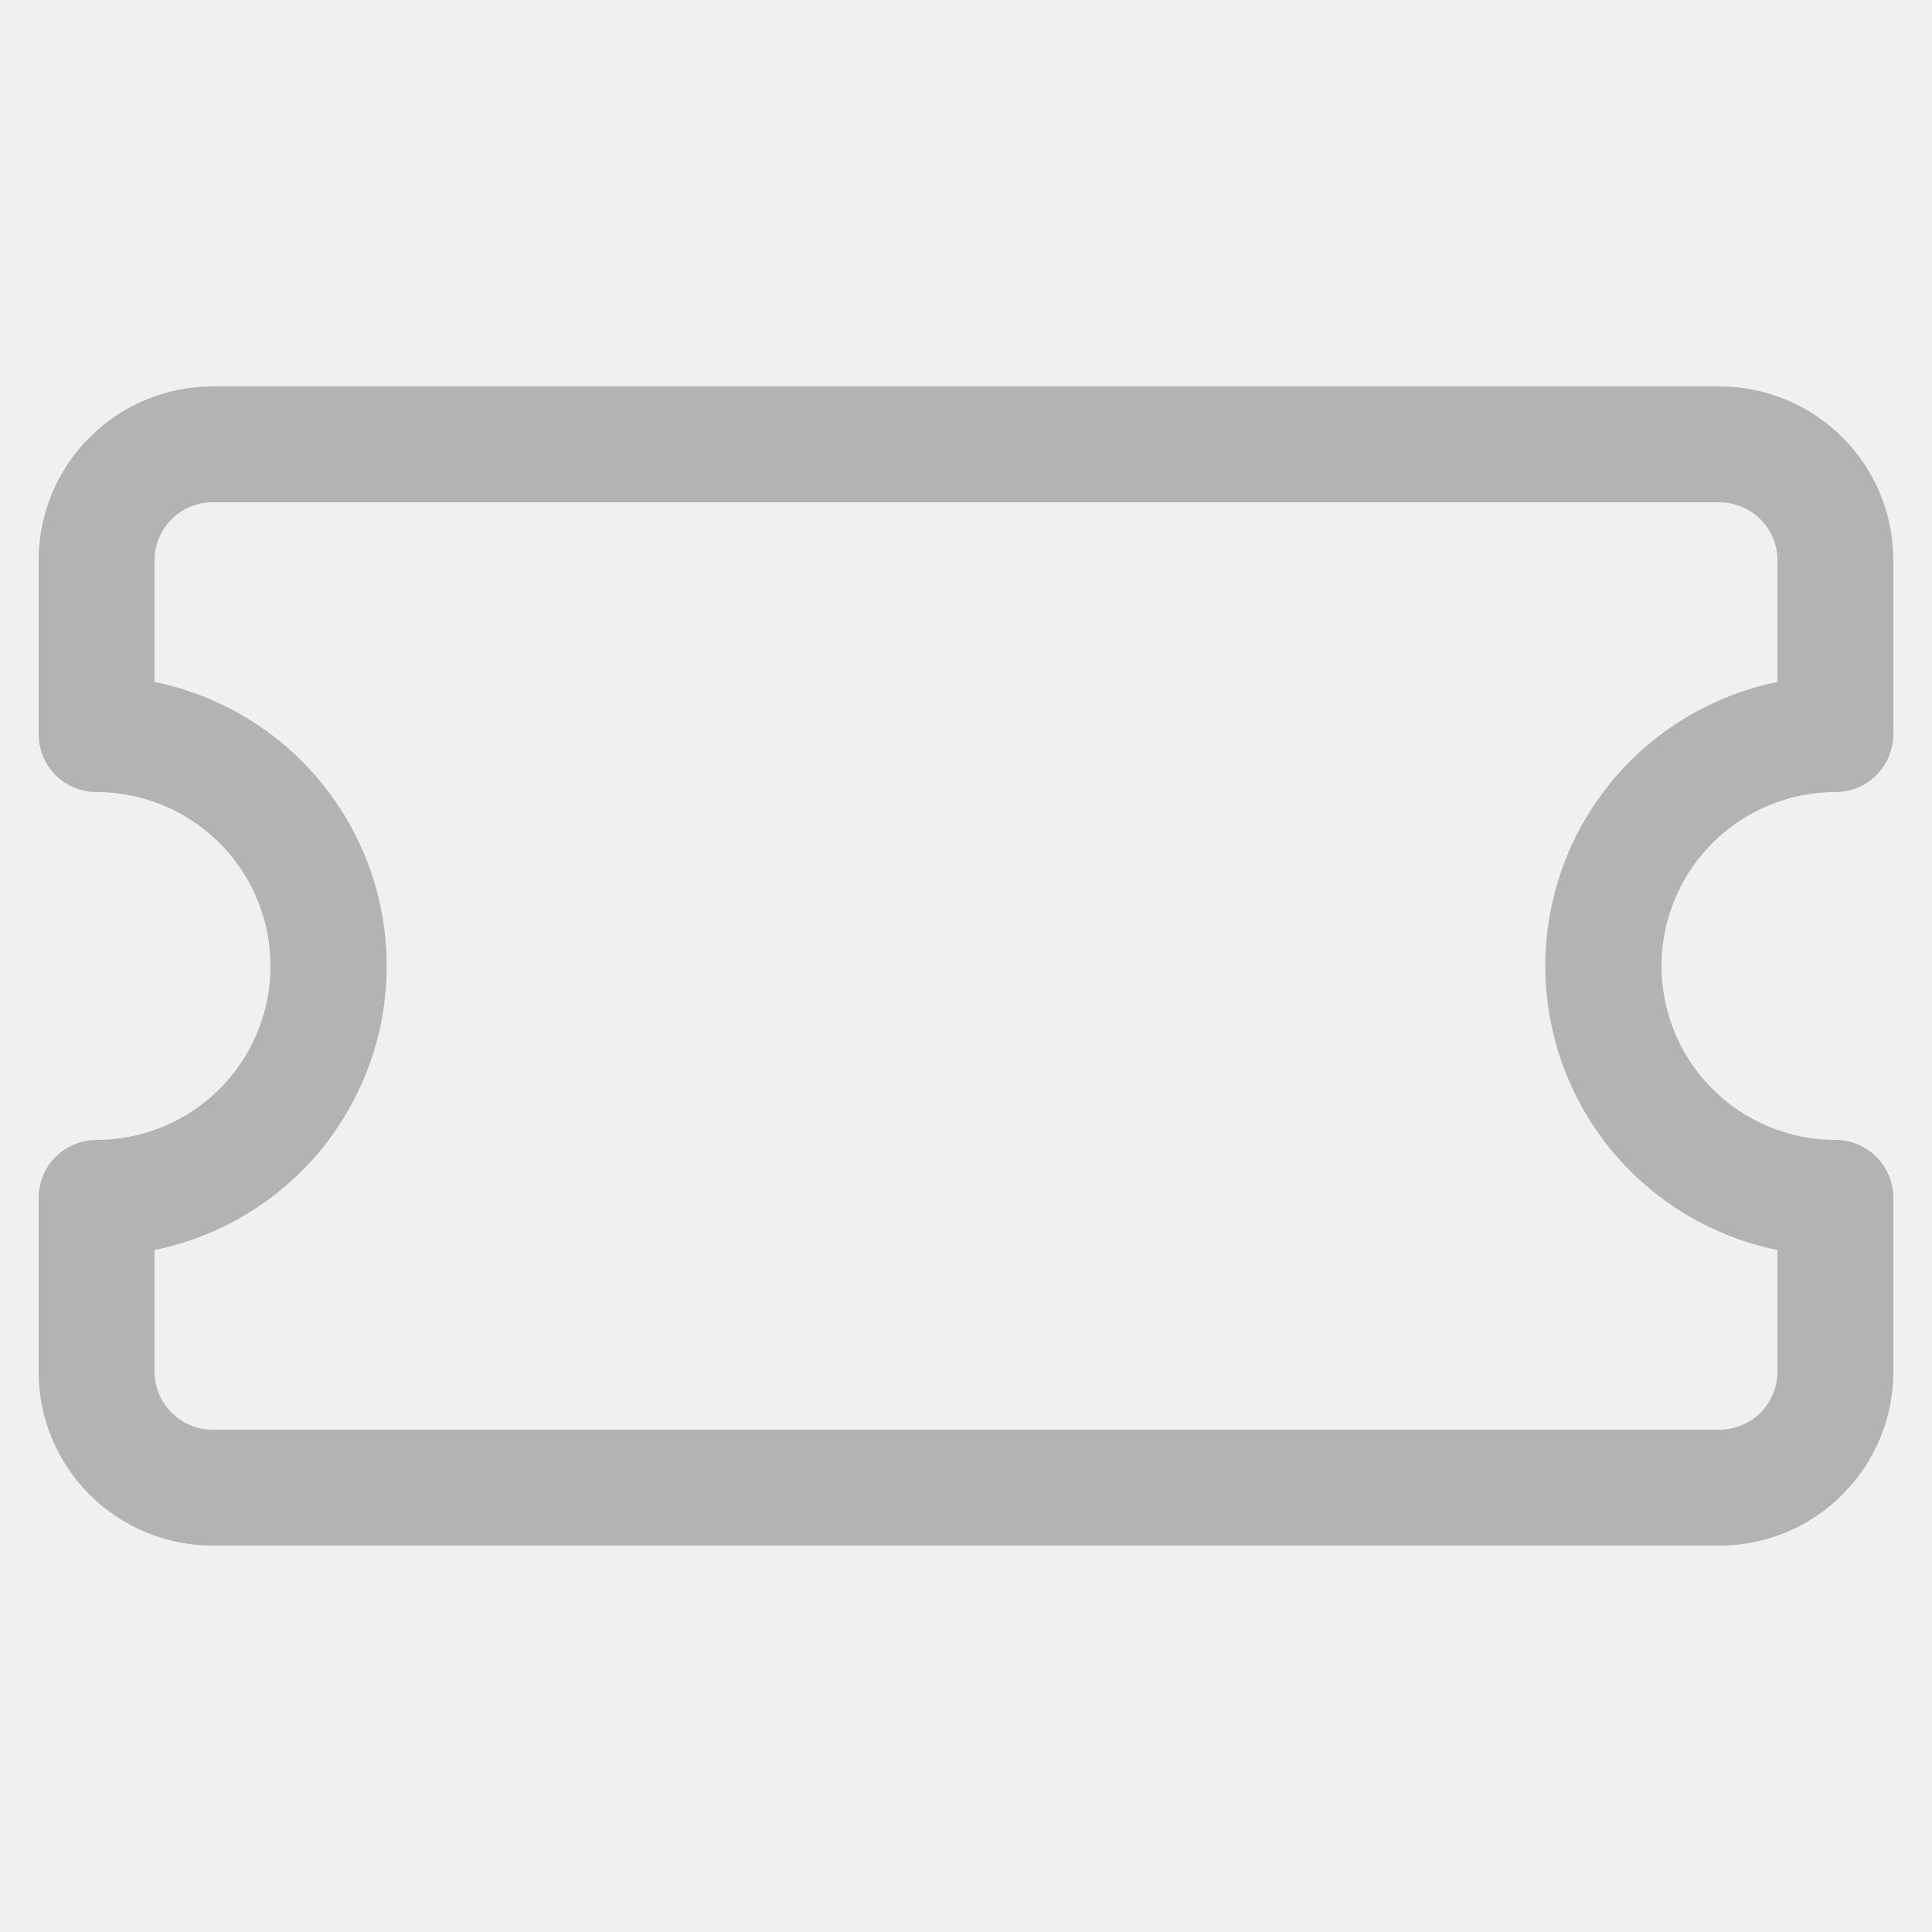
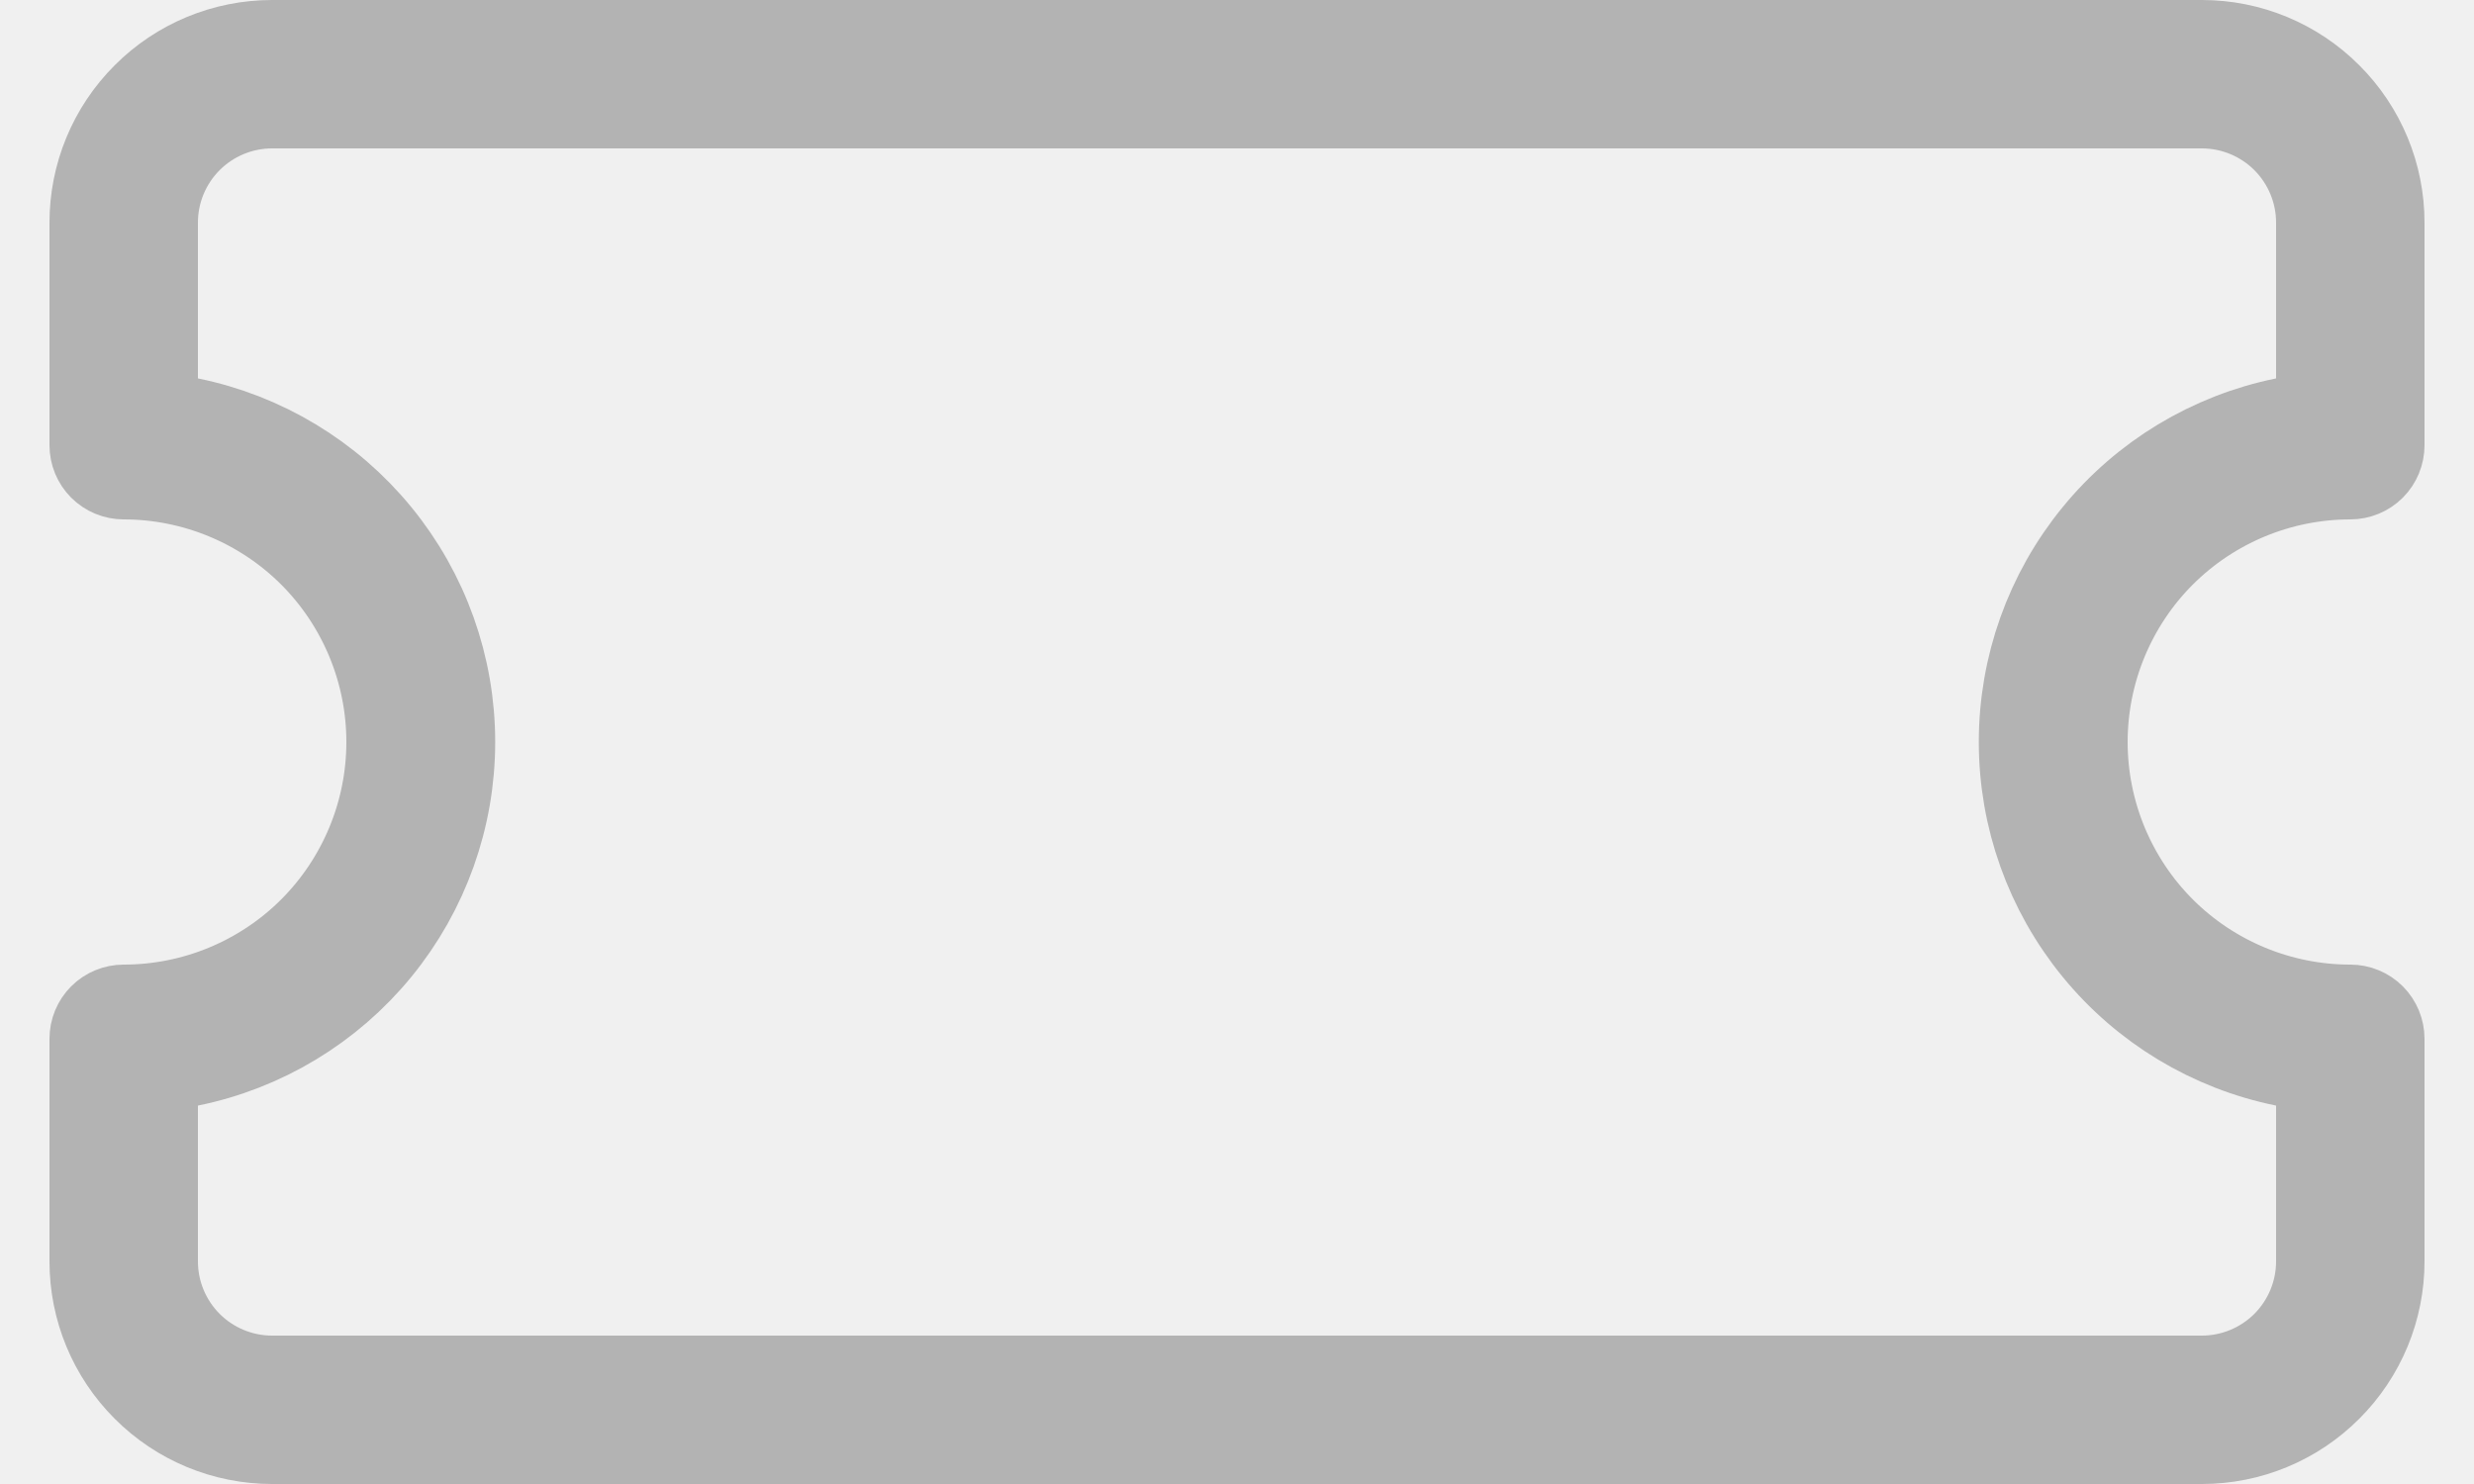
- <svg xmlns="http://www.w3.org/2000/svg" width="50" height="50" viewBox="0 0 25 25" fill="none">
-   <g clip-path="url(#clip0_4700_14282)">
-     <path d="M1.5 8.825V9.234L1.901 9.315C2.635 9.464 3.296 9.863 3.77 10.443C4.245 11.024 4.504 11.75 4.504 12.5C4.504 13.25 4.245 13.976 3.77 14.557C3.296 15.137 2.635 15.536 1.901 15.685L1.5 15.766V16.175V17.75C1.5 18.081 1.632 18.399 1.866 18.634C2.101 18.868 2.418 19 2.75 19H22.25C22.581 19 22.899 18.868 23.134 18.634C23.368 18.399 23.5 18.081 23.5 17.75V16.175V15.766L23.099 15.685C22.365 15.536 21.704 15.137 21.23 14.557C20.755 13.976 20.496 13.25 20.496 12.5C20.496 11.75 20.755 11.024 21.23 10.443C21.704 9.863 22.365 9.464 23.099 9.315L23.5 9.234V8.825V7.25C23.5 6.918 23.368 6.601 23.134 6.366C22.899 6.132 22.581 6 22.25 6H2.75C2.418 6 2.101 6.132 1.866 6.366C1.632 6.601 1.5 6.918 1.5 7.25V8.825ZM1 7.25C1 6.786 1.184 6.341 1.513 6.013C1.841 5.684 2.286 5.5 2.75 5.5H22.25C22.714 5.5 23.159 5.684 23.487 6.013C23.816 6.341 24 6.786 24 7.25V9.5C24 9.566 23.974 9.63 23.927 9.677C23.88 9.724 23.816 9.75 23.75 9.75C23.021 9.75 22.321 10.04 21.805 10.556C21.29 11.071 21 11.771 21 12.5C21 13.229 21.29 13.929 21.805 14.444C22.321 14.96 23.021 15.25 23.75 15.25C23.816 15.25 23.88 15.276 23.927 15.323C23.974 15.37 24 15.434 24 15.5V17.75C24 18.214 23.816 18.659 23.487 18.987C23.159 19.316 22.714 19.5 22.25 19.5H2.75C2.286 19.5 1.841 19.316 1.513 18.987C1.184 18.659 1 18.214 1 17.75V15.5C1 15.434 1.026 15.37 1.073 15.323C1.12 15.276 1.184 15.25 1.25 15.25C1.979 15.25 2.679 14.96 3.195 14.444C3.71 13.929 4 13.229 4 12.5C4 11.771 3.71 11.071 3.195 10.556C2.679 10.04 1.979 9.75 1.25 9.75C1.184 9.75 1.12 9.724 1.073 9.677C1.026 9.63 1 9.566 1 9.5V7.25Z" fill="#B3B3B3" stroke="#B3B3B3" />
-   </g>
-   <defs>
-     <clipPath id="clip0_4700_14282">
-       <rect width="24" height="24" fill="white" transform="translate(0.5 0.5)" />
-     </clipPath>
-   </defs>
+ <svg xmlns="http://www.w3.org/2000/svg" width="25" height="15" viewBox="0 0 25 15" fill="none">
+   <path d="M1.5 3.825V4.234L1.901 4.315C2.635 4.464 3.296 4.863 3.77 5.443C4.245 6.024 4.504 6.75 4.504 7.5C4.504 8.25 4.245 8.976 3.77 9.557C3.296 10.137 2.635 10.536 1.901 10.685L1.5 10.766V11.175V12.75C1.5 13.082 1.632 13.399 1.866 13.634C2.101 13.868 2.418 14 2.75 14H22.25C22.581 14 22.899 13.868 23.134 13.634C23.368 13.399 23.5 13.082 23.5 12.75V11.175V10.766L23.099 10.685C22.365 10.536 21.704 10.137 21.23 9.557C20.755 8.976 20.496 8.25 20.496 7.5C20.496 6.75 20.755 6.024 21.23 5.443C21.704 4.863 22.365 4.464 23.099 4.315L23.5 4.234V3.825V2.25C23.5 1.918 23.368 1.601 23.134 1.366C22.899 1.132 22.581 1 22.25 1H2.75C2.418 1 2.101 1.132 1.866 1.366C1.632 1.601 1.5 1.918 1.5 2.25V3.825ZM1 2.25C1 1.786 1.184 1.341 1.513 1.013C1.841 0.684 2.286 0.5 2.75 0.5H22.25C22.714 0.5 23.159 0.684 23.487 1.013C23.816 1.341 24 1.786 24 2.25V4.5C24 4.566 23.974 4.63 23.927 4.677C23.88 4.724 23.816 4.75 23.75 4.75C23.021 4.75 22.321 5.04 21.805 5.555C21.29 6.071 21 6.771 21 7.5C21 8.229 21.29 8.929 21.805 9.445C22.321 9.96 23.021 10.25 23.75 10.25C23.816 10.25 23.88 10.276 23.927 10.323C23.974 10.37 24 10.434 24 10.5V12.75C24 13.214 23.816 13.659 23.487 13.987C23.159 14.316 22.714 14.5 22.25 14.5H2.75C2.286 14.5 1.841 14.316 1.513 13.987C1.184 13.659 1 13.214 1 12.75V10.5C1 10.434 1.026 10.37 1.073 10.323C1.12 10.276 1.184 10.25 1.25 10.25C1.979 10.25 2.679 9.96 3.195 9.445C3.71 8.929 4 8.229 4 7.5C4 6.771 3.71 6.071 3.195 5.555C2.679 5.04 1.979 4.75 1.25 4.75C1.184 4.75 1.12 4.724 1.073 4.677C1.026 4.63 1 4.566 1 4.5V2.25Z" fill="#B3B3B3" stroke="#B3B3B3" />
</svg>
